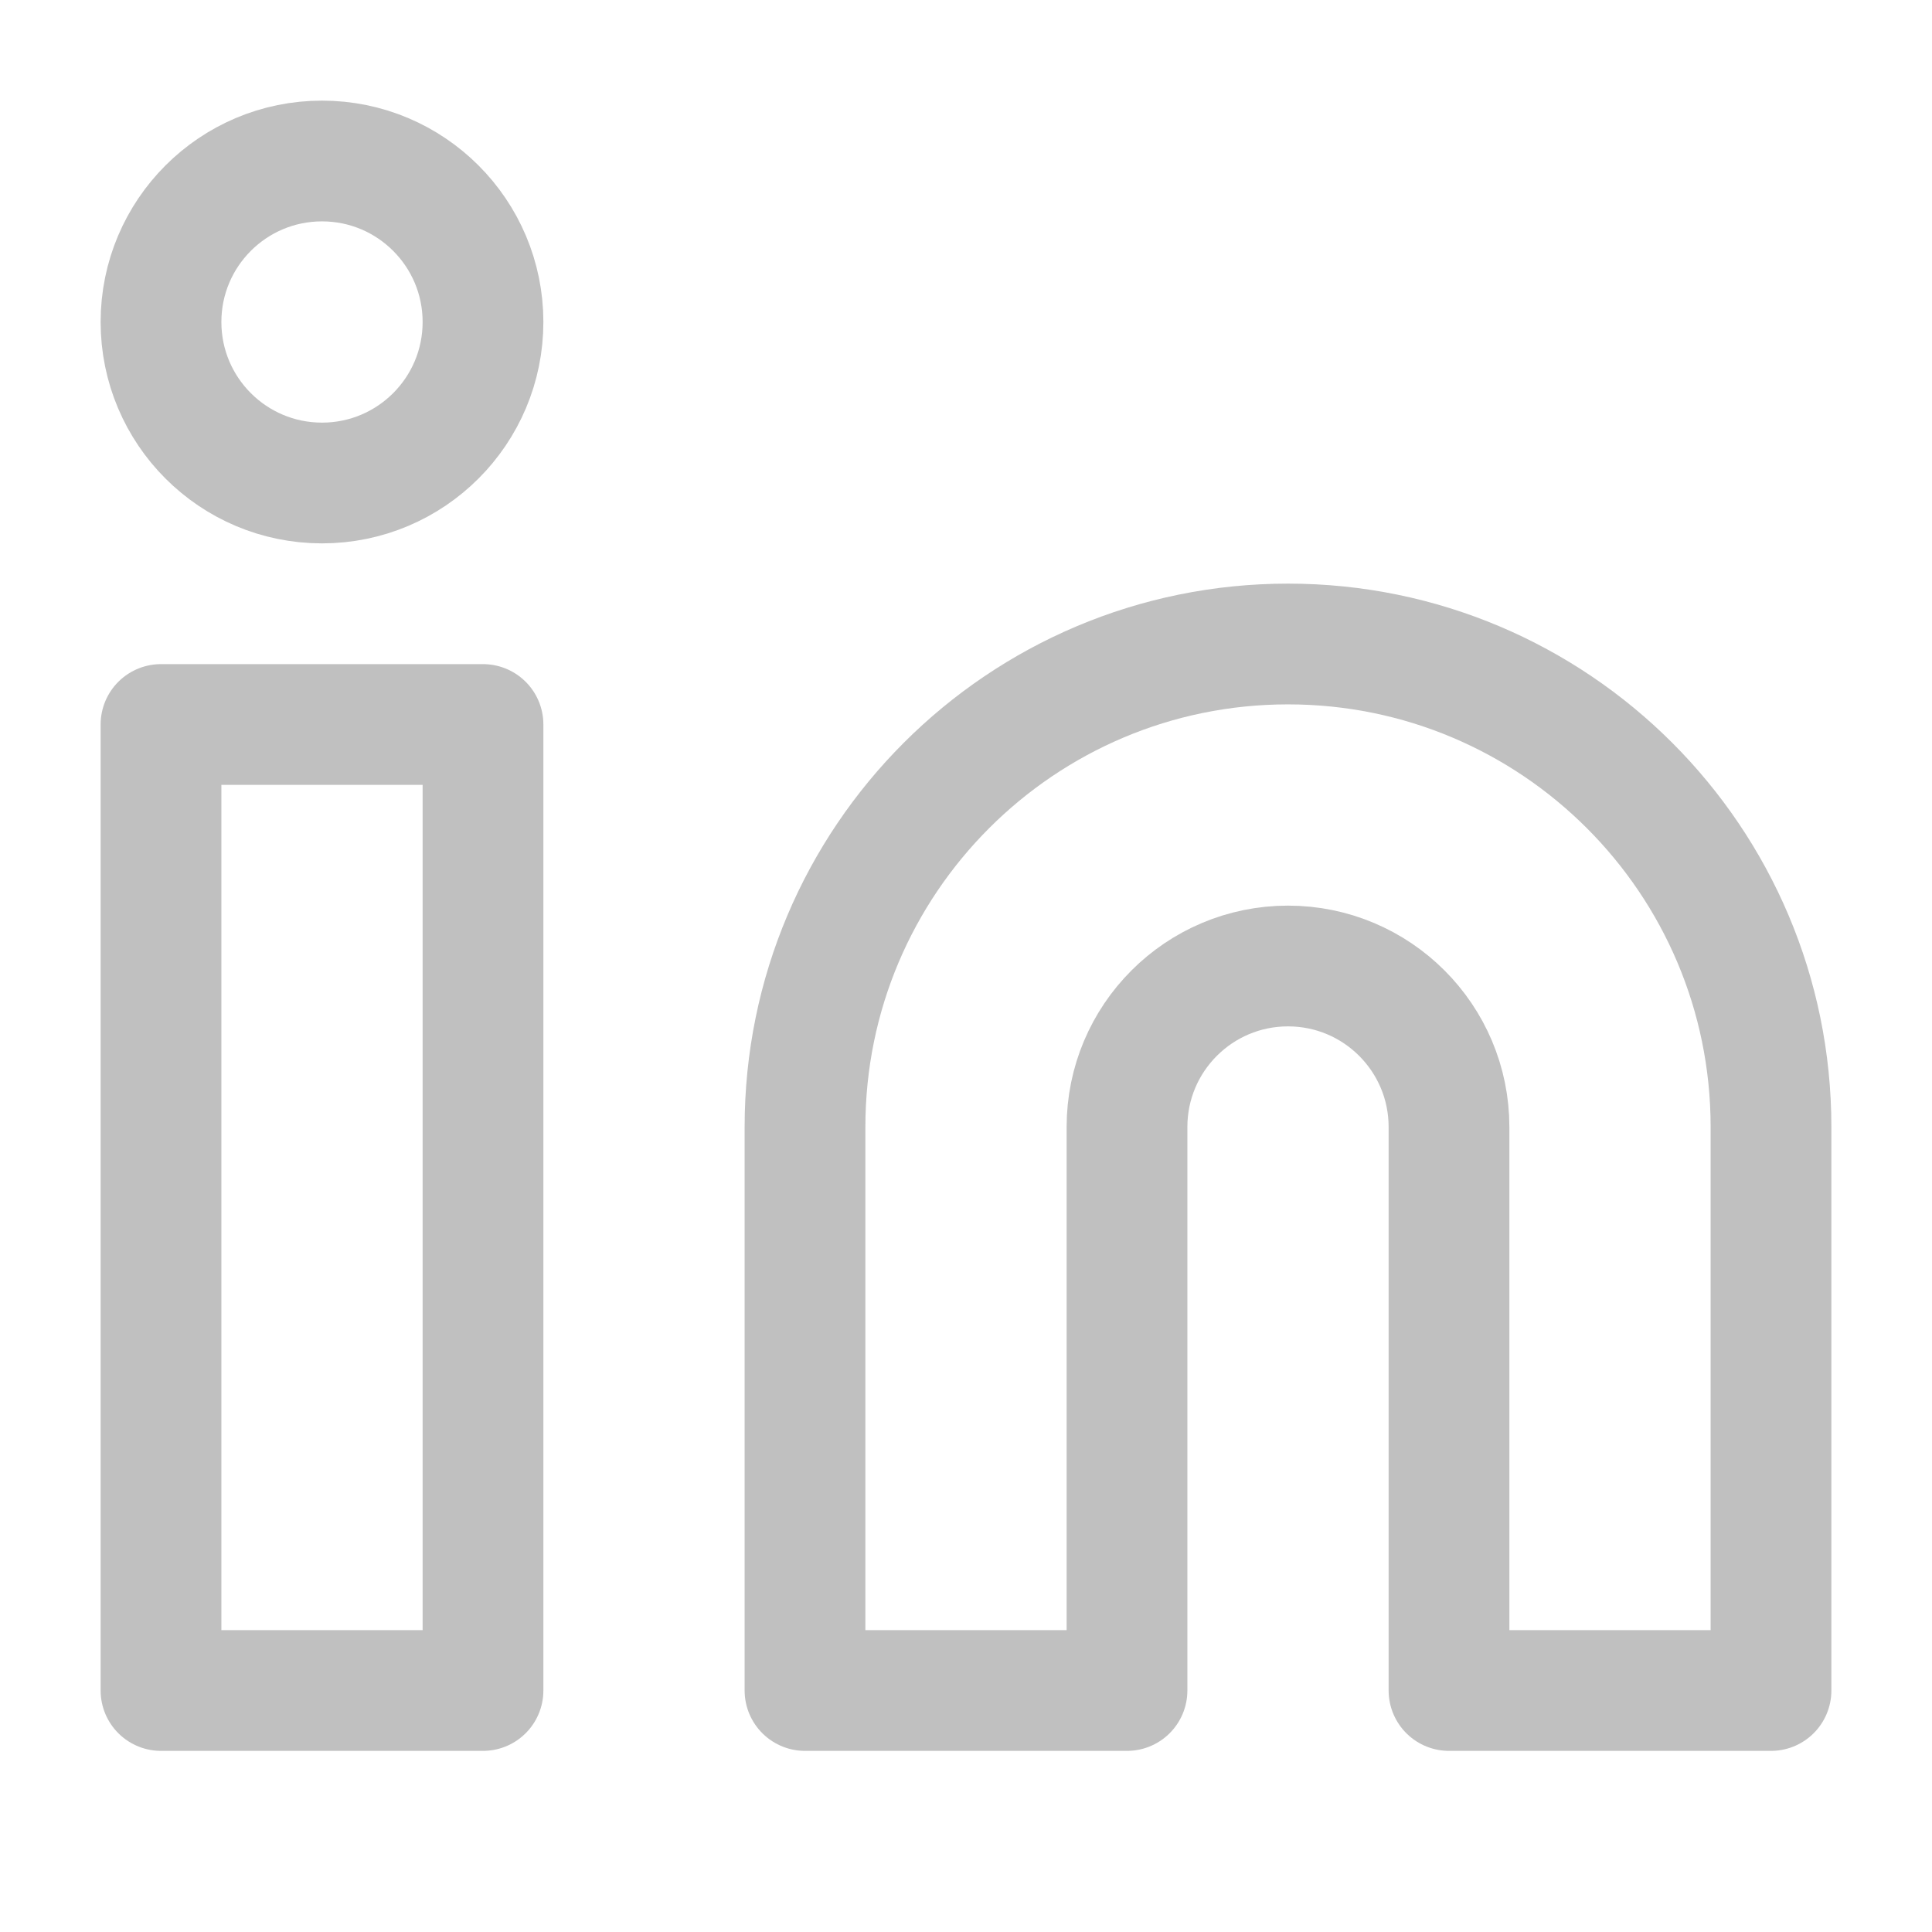
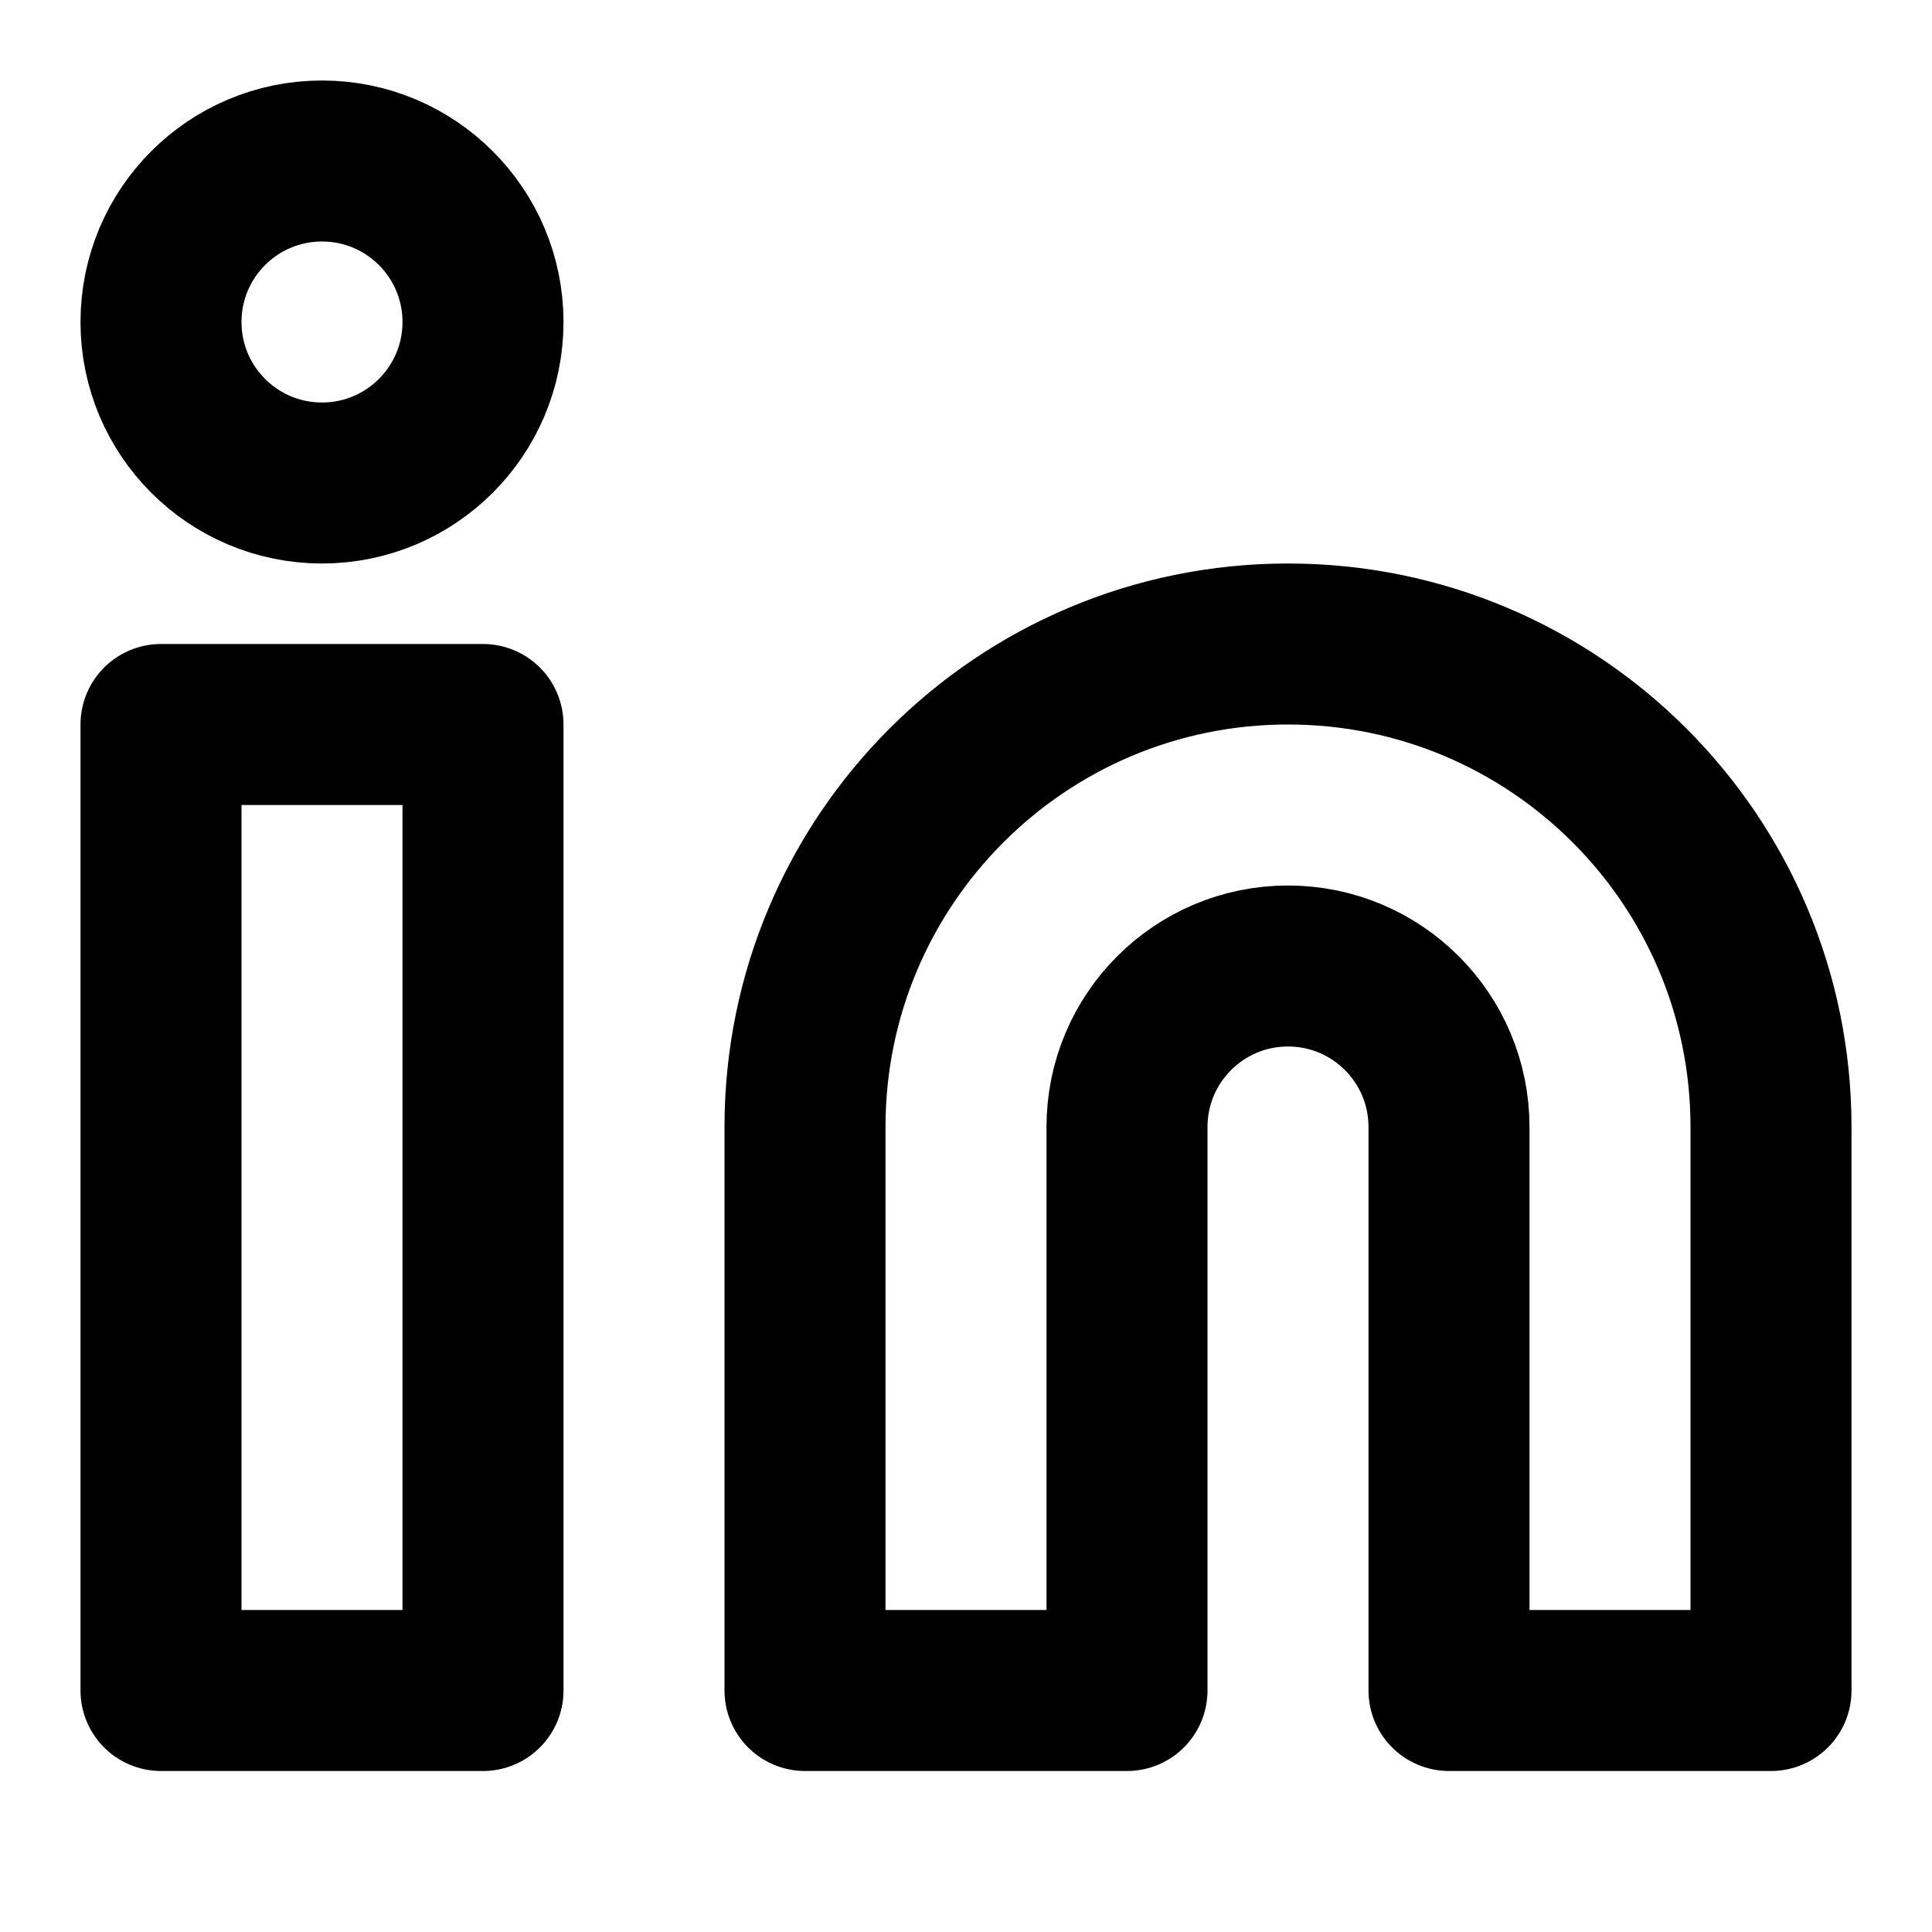
- <svg xmlns="http://www.w3.org/2000/svg" width="100" height="100" viewBox="0 0 24 24" fill="none" stroke="#c0c0c0" stroke-width="1.5" stroke-linecap="round" stroke-linejoin="round" class="feather feather-linkedin">
+ <svg xmlns="http://www.w3.org/2000/svg" width="24" height="24" viewBox="0 0 24 24" fill="none" stroke="black" stroke-width="2" stroke-linecap="round" stroke-linejoin="round" class="feather feather-linkedin">
  <path d="M16 8a6 6 0 0 1 6 6v7h-4v-7a2 2 0 0 0-2-2 2 2 0 0 0-2 2v7h-4v-7a6 6 0 0 1 6-6z" />
  <rect x="2" y="9" width="4" height="12" />
  <circle cx="4" cy="4" r="2" />
</svg>
